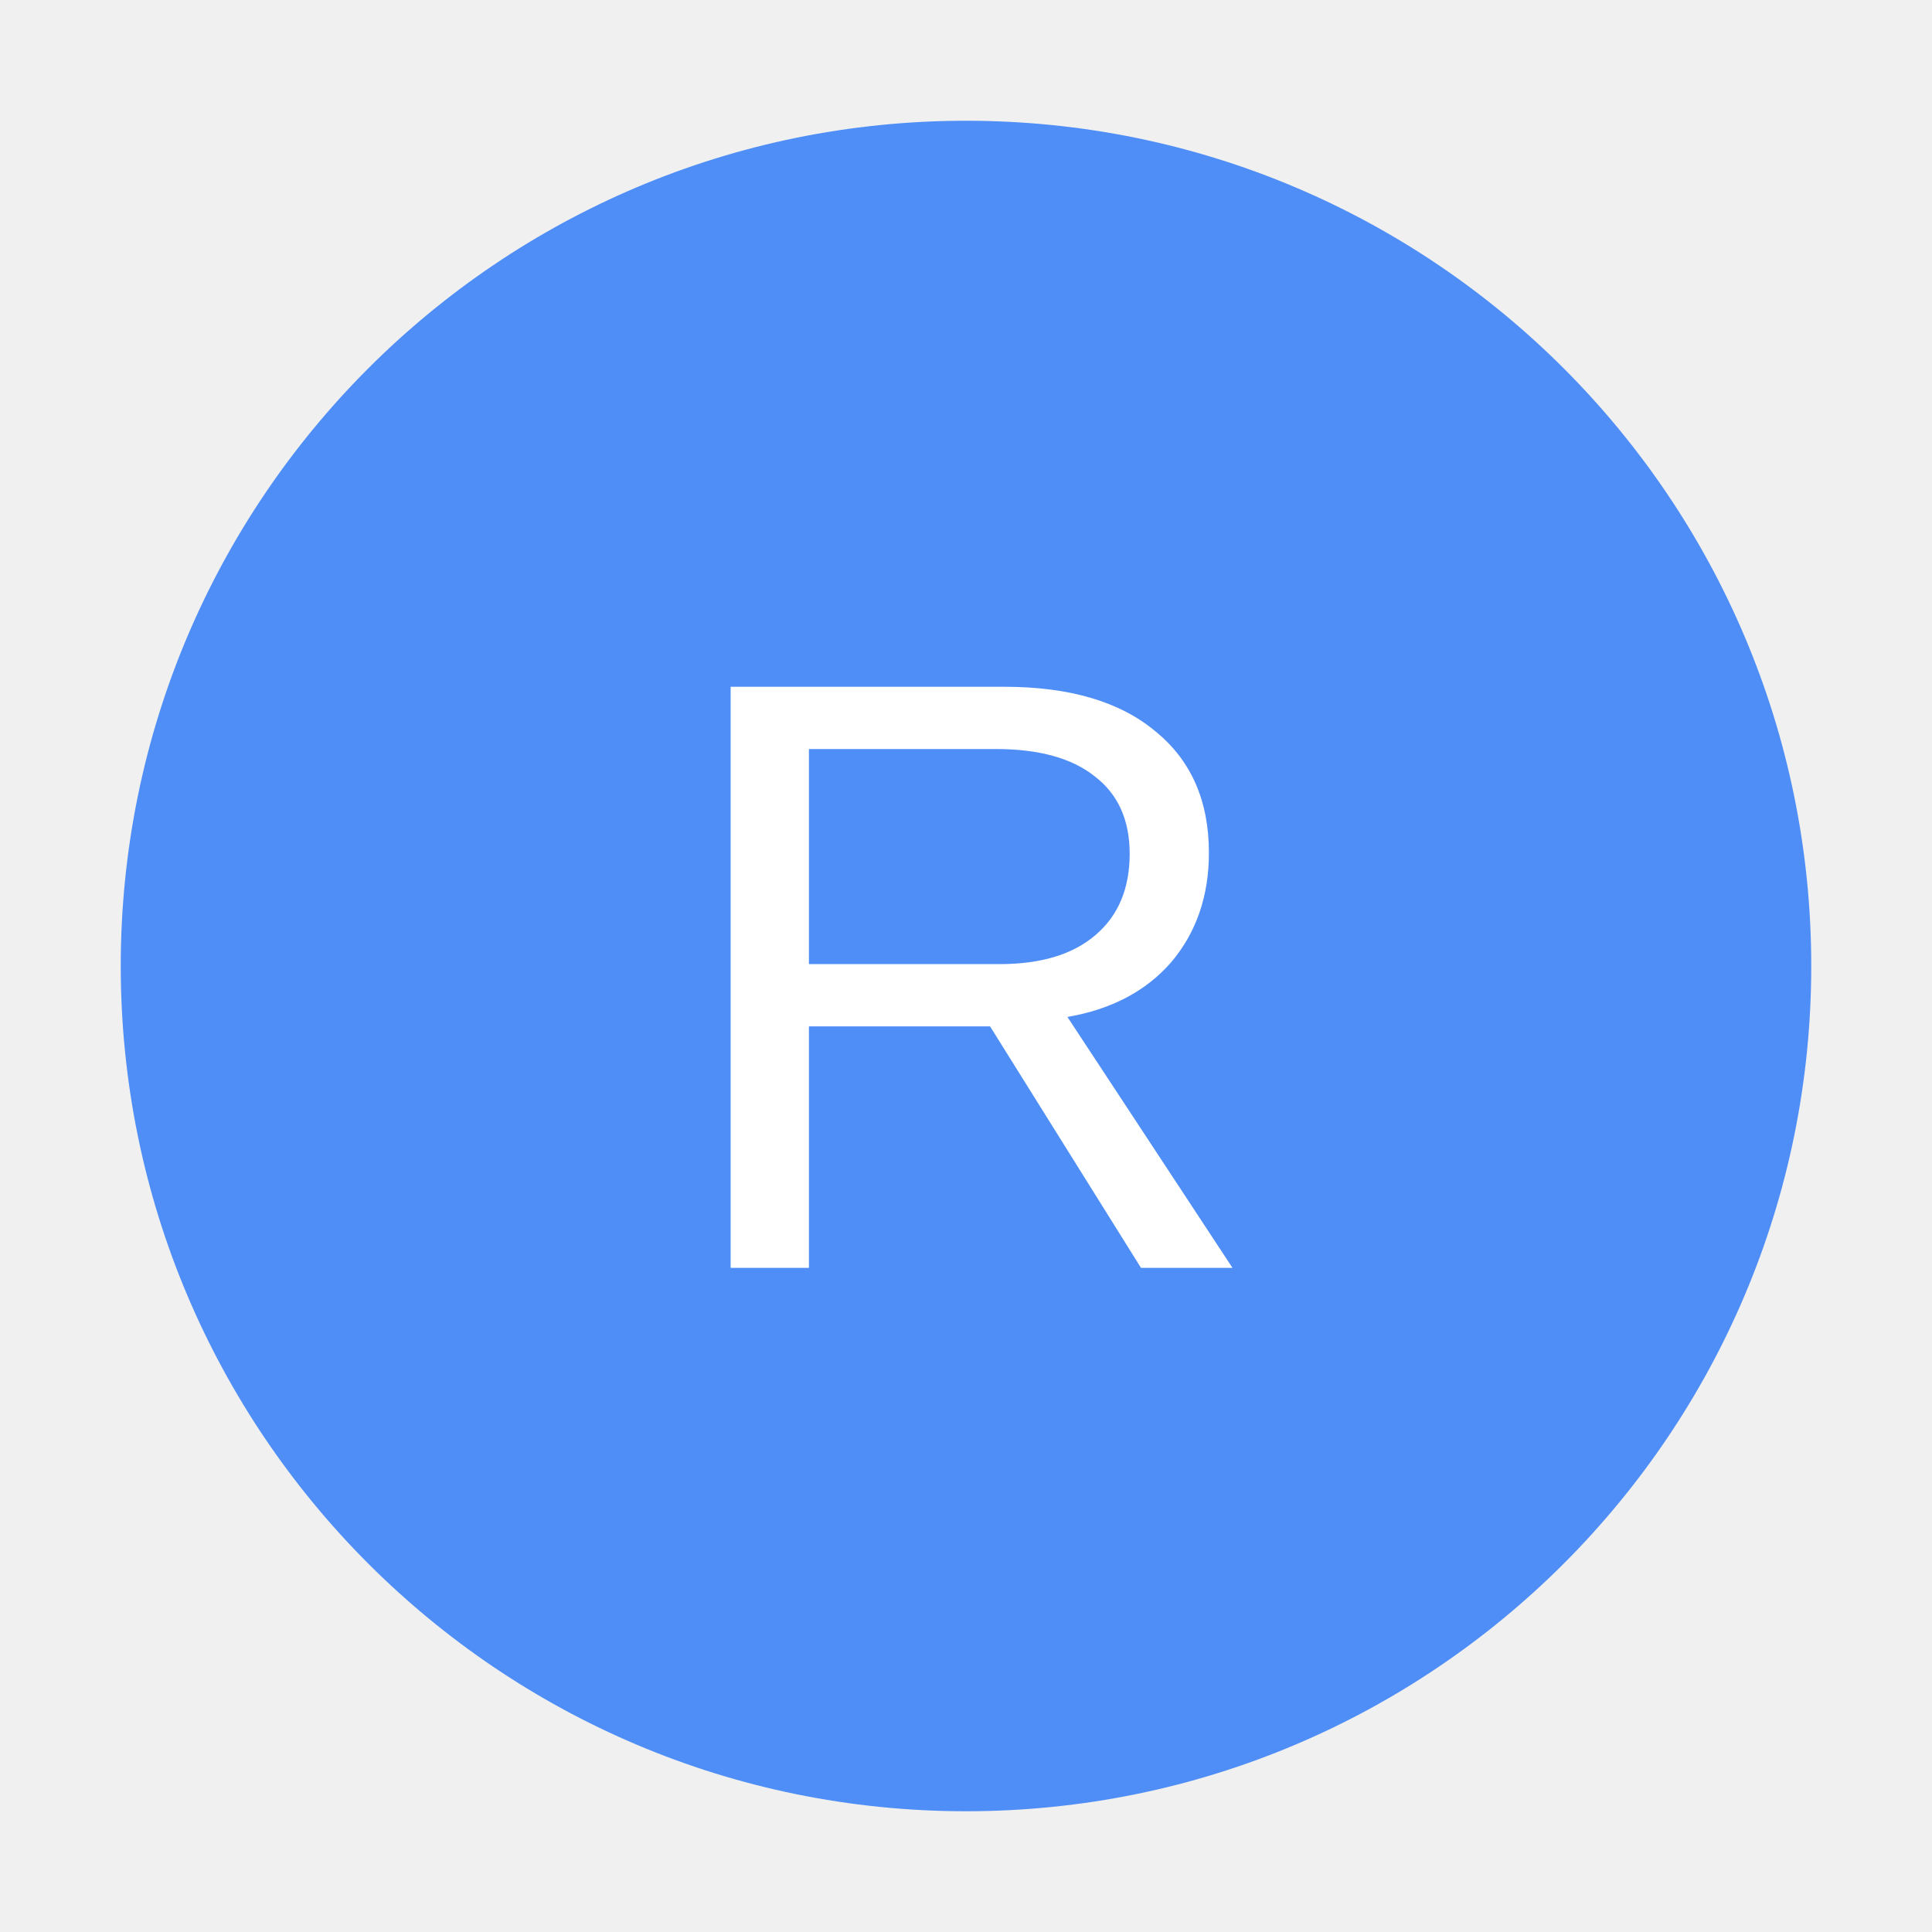
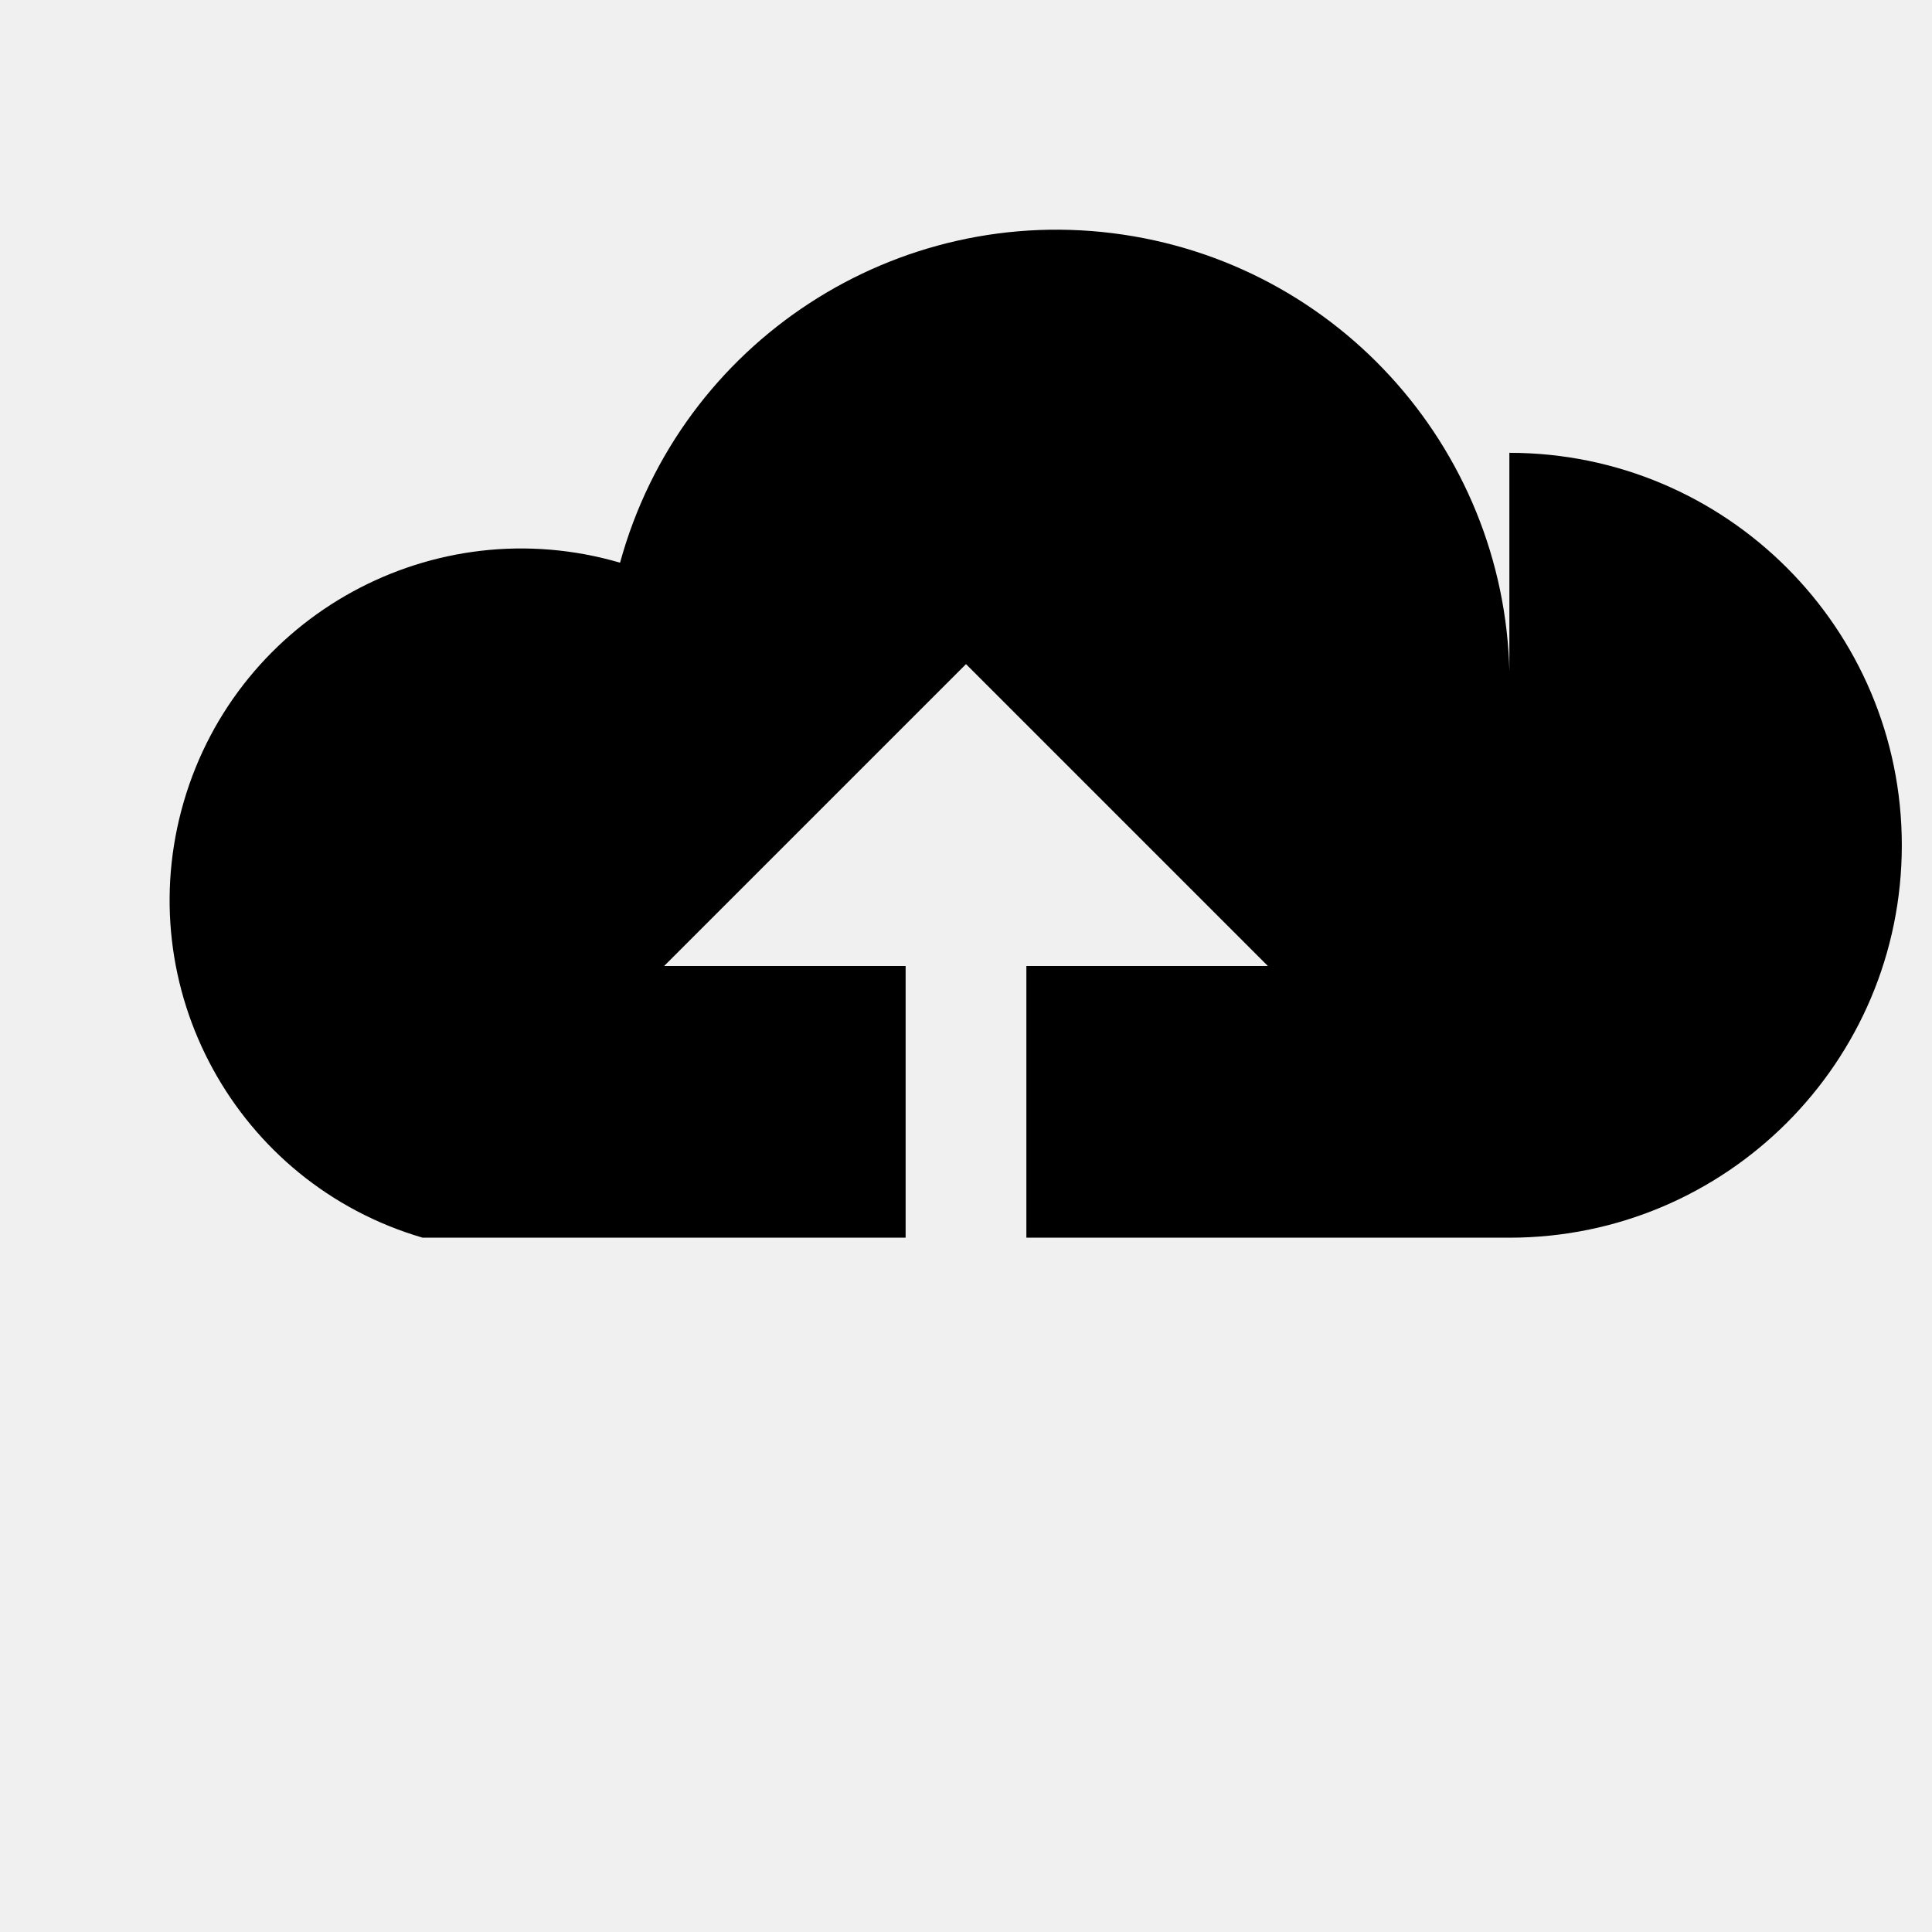
<svg xmlns="http://www.w3.org/2000/svg" width="32" height="32" viewBox="0 0 32 32">
-   <circle cx="16" cy="16" r="14" fill="#4F8EF7" />
-   <text x="16" y="21" font-size="14" text-anchor="middle" fill="#fff" font-family="Arial">R</text>
+   <defs>
+     <mask id="transfer-arrow" maskUnits="userSpaceOnUse" x="0" y="0" width="32" height="32">
+       <rect width="32" height="32" fill="white" />
+       <path d="M16 11l5 5h-4v7h-2v-7H11l5-5z" fill="black" />
+     </mask>
+   </defs>
+   <path d="M25 11.5a7.5 7.5 0 0 0-14.73-2.18A5.5 5.5 0 0 0 7 20.5h18a6.5 6.5 0 0 0 0-13v4z" fill="currentColor" mask="url(#transfer-arrow)" />
</svg>
